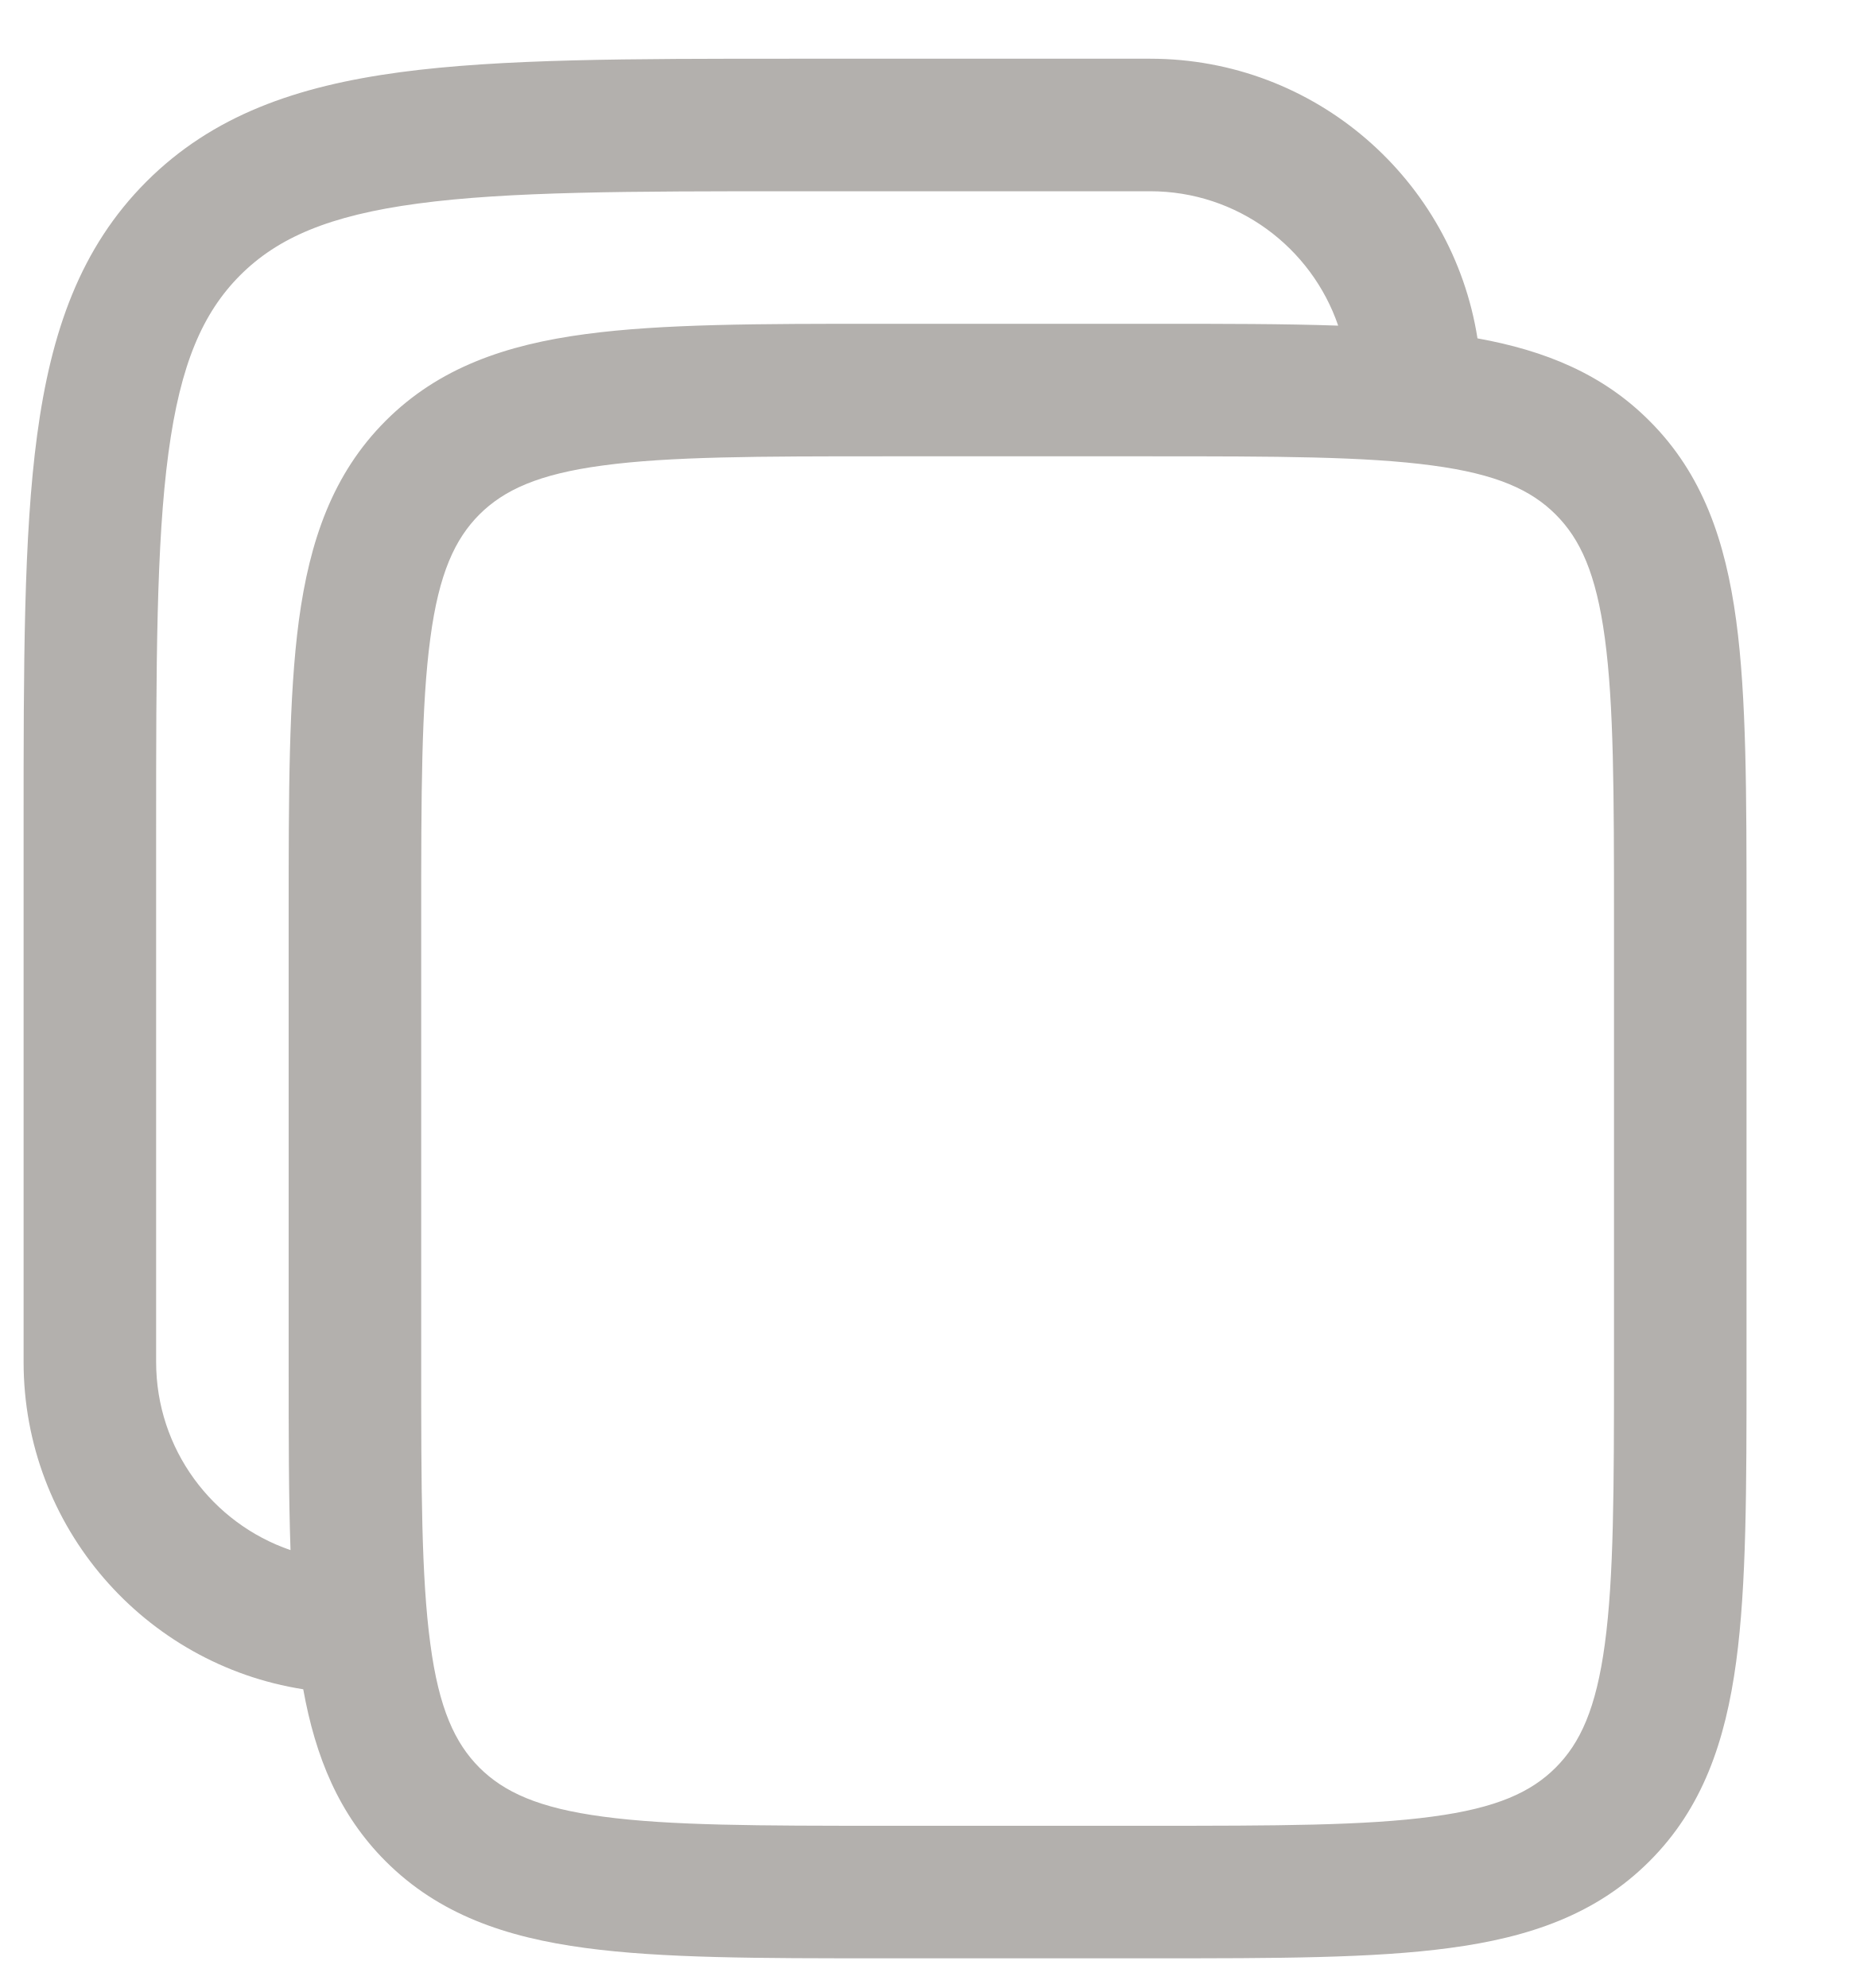
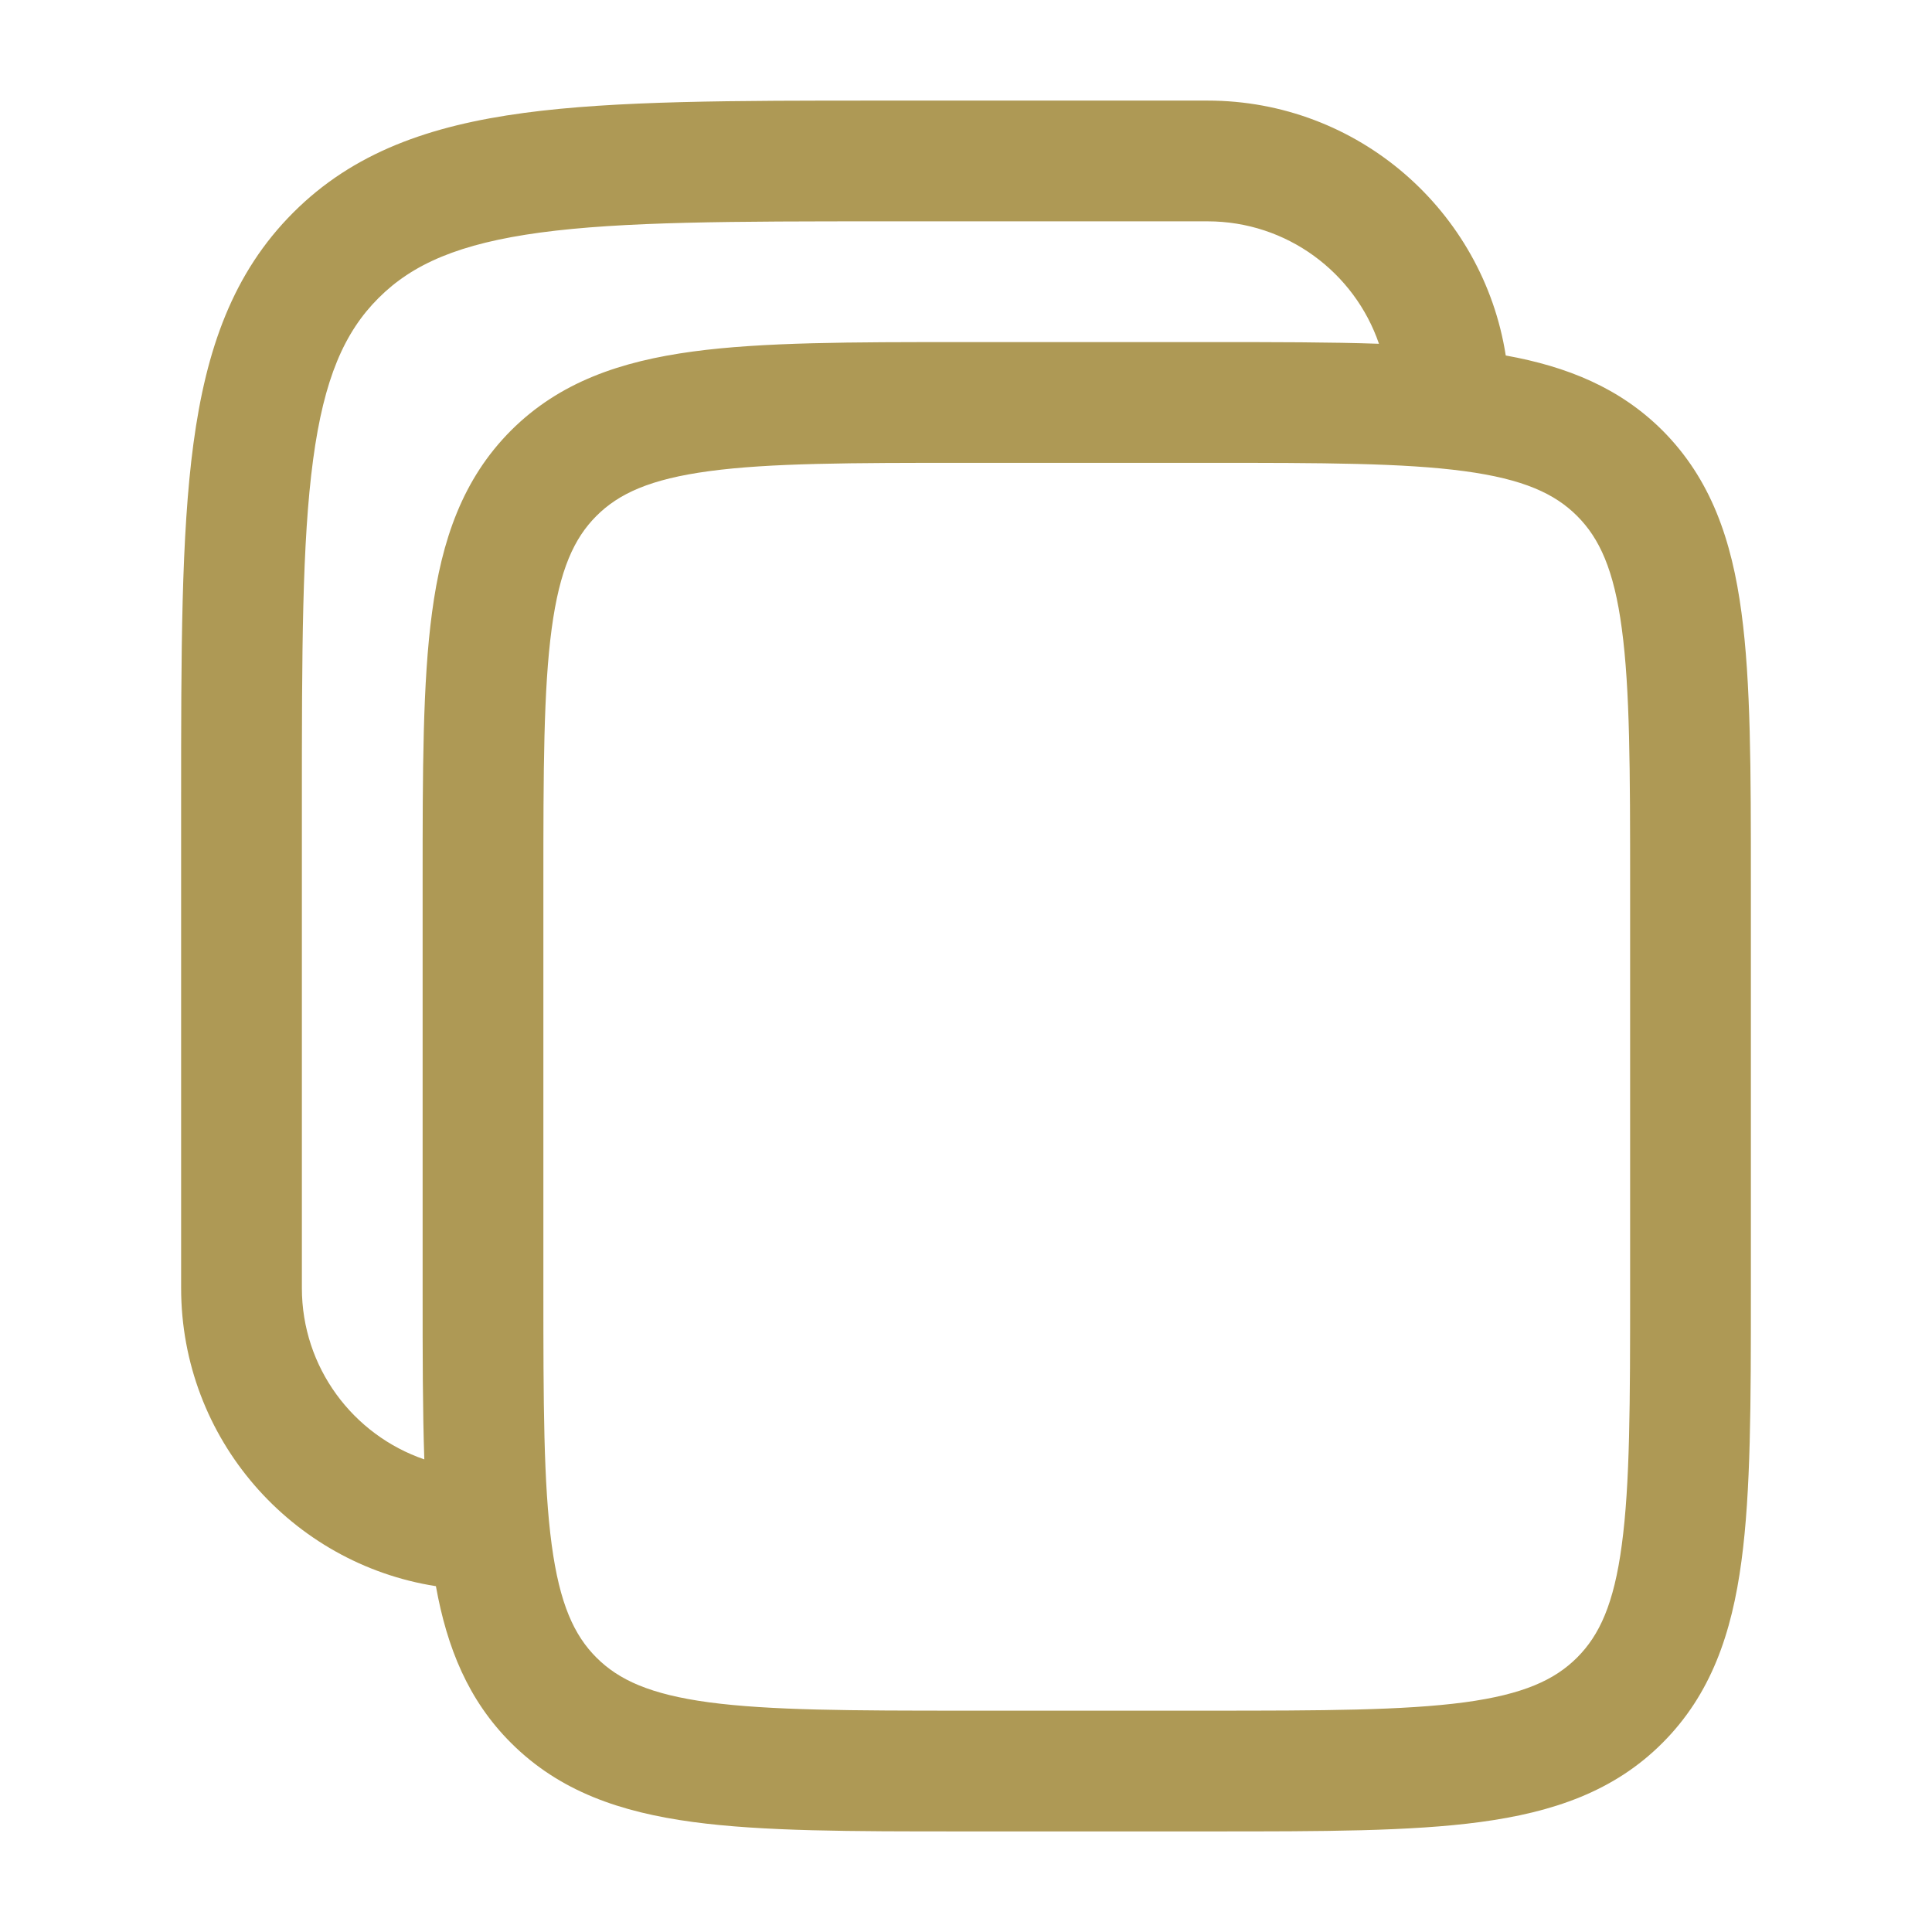
- <svg xmlns="http://www.w3.org/2000/svg" width="14" height="15" viewBox="0 0 14 15" fill="none">
-   <path fill-rule="evenodd" clip-rule="evenodd" d="M8.678 0.443H5.973C4.748 0.443 3.778 0.443 3.018 0.545C2.237 0.65 1.604 0.871 1.105 1.37C0.606 1.869 0.385 2.502 0.28 3.284C0.178 4.043 0.178 5.013 0.178 6.239V10.276C0.178 11.524 1.092 12.559 2.288 12.746C2.38 13.255 2.556 13.69 2.91 14.044C3.311 14.445 3.817 14.618 4.417 14.698C4.995 14.776 5.729 14.776 6.641 14.776H8.714C9.626 14.776 10.361 14.776 10.939 14.698C11.539 14.618 12.044 14.445 12.445 14.044C12.847 13.643 13.019 13.137 13.1 12.537C13.178 11.959 13.178 11.225 13.178 10.313V6.906C13.178 5.995 13.178 5.26 13.1 4.682C13.019 4.082 12.847 3.576 12.445 3.175C12.092 2.821 11.657 2.645 11.148 2.553C10.96 1.358 9.926 0.443 8.678 0.443ZM10.097 2.457C9.895 1.867 9.336 1.443 8.678 1.443H6.011C4.74 1.443 3.837 1.444 3.152 1.536C2.481 1.626 2.094 1.795 1.812 2.077C1.53 2.36 1.361 2.746 1.271 3.417C1.179 4.102 1.178 5.005 1.178 6.276V10.276C1.178 10.935 1.602 11.494 2.192 11.696C2.178 11.289 2.178 10.829 2.178 10.313V6.906C2.178 5.995 2.178 5.26 2.255 4.682C2.336 4.082 2.509 3.576 2.91 3.175C3.311 2.774 3.817 2.601 4.417 2.521C4.995 2.443 5.729 2.443 6.641 2.443H8.714C9.231 2.443 9.691 2.443 10.097 2.457ZM3.617 3.882C3.802 3.698 4.061 3.577 4.55 3.512C5.053 3.444 5.721 3.443 6.678 3.443H8.678C9.635 3.443 10.302 3.444 10.806 3.512C11.295 3.577 11.554 3.698 11.738 3.882C11.923 4.067 12.043 4.326 12.109 4.815C12.177 5.319 12.178 5.986 12.178 6.943V10.276C12.178 11.233 12.177 11.901 12.109 12.404C12.043 12.893 11.923 13.152 11.738 13.337C11.554 13.521 11.295 13.642 10.806 13.707C10.302 13.775 9.635 13.776 8.678 13.776H6.678C5.721 13.776 5.053 13.775 4.55 13.707C4.061 13.642 3.802 13.521 3.617 13.337C3.433 13.152 3.312 12.893 3.247 12.404C3.179 11.901 3.178 11.233 3.178 10.276V6.943C3.178 5.986 3.179 5.319 3.247 4.815C3.312 4.326 3.433 4.067 3.617 3.882Z" fill="#B3B0AD" />
+ <svg xmlns="http://www.w3.org/2000/svg" width="16" height="16" viewBox="0 0 16 16" fill="none">
+   <path fill-rule="evenodd" clip-rule="evenodd" d="M10 0.833H7.296C6.071 0.833 5.1 0.833 4.341 0.935C3.559 1.04 2.926 1.262 2.428 1.761C1.929 2.26 1.707 2.892 1.602 3.674C1.5 4.433 1.5 5.404 1.5 6.629V10.667C1.5 11.915 2.415 12.949 3.61 13.136C3.702 13.646 3.878 14.081 4.232 14.434C4.634 14.836 5.139 15.008 5.739 15.089C6.317 15.167 7.052 15.167 7.963 15.167H10.037C10.948 15.167 11.683 15.167 12.261 15.089C12.861 15.008 13.367 14.836 13.768 14.434C14.169 14.033 14.342 13.528 14.422 12.928C14.5 12.35 14.5 11.615 14.5 10.703V7.297C14.5 6.385 14.5 5.65 14.422 5.072C14.342 4.472 14.169 3.967 13.768 3.565C13.414 3.212 12.979 3.036 12.47 2.944C12.283 1.748 11.248 0.833 10 0.833ZM11.42 2.847C11.218 2.257 10.658 1.833 10 1.833H7.333C6.062 1.833 5.159 1.834 4.474 1.926C3.803 2.017 3.417 2.186 3.135 2.468C2.852 2.75 2.683 3.136 2.593 3.807C2.501 4.492 2.5 5.395 2.5 6.667V10.667C2.5 11.325 2.924 11.884 3.514 12.086C3.5 11.68 3.5 11.22 3.5 10.703V7.297C3.5 6.385 3.5 5.65 3.578 5.072C3.658 4.472 3.831 3.967 4.232 3.565C4.634 3.164 5.139 2.992 5.739 2.911C6.317 2.833 7.052 2.833 7.963 2.833H10.037C10.553 2.833 11.013 2.833 11.42 2.847ZM4.939 4.273C5.124 4.088 5.383 3.968 5.872 3.902C6.376 3.834 7.043 3.833 8 3.833H10C10.957 3.833 11.624 3.834 12.128 3.902C12.617 3.968 12.876 4.088 13.061 4.273C13.245 4.457 13.366 4.716 13.431 5.205C13.499 5.709 13.5 6.376 13.5 7.333V10.667C13.5 11.623 13.499 12.291 13.431 12.794C13.366 13.284 13.245 13.543 13.061 13.727C12.876 13.912 12.617 14.032 12.128 14.098C11.624 14.165 10.957 14.167 10 14.167H8C7.043 14.167 6.376 14.165 5.872 14.098C5.383 14.032 5.124 13.912 4.939 13.727C4.755 13.543 4.635 13.284 4.569 12.794C4.501 12.291 4.5 11.623 4.5 10.667V7.333C4.5 6.376 4.501 5.709 4.569 5.205C4.635 4.716 4.755 4.457 4.939 4.273Z" fill="#AE9955" />
</svg>
